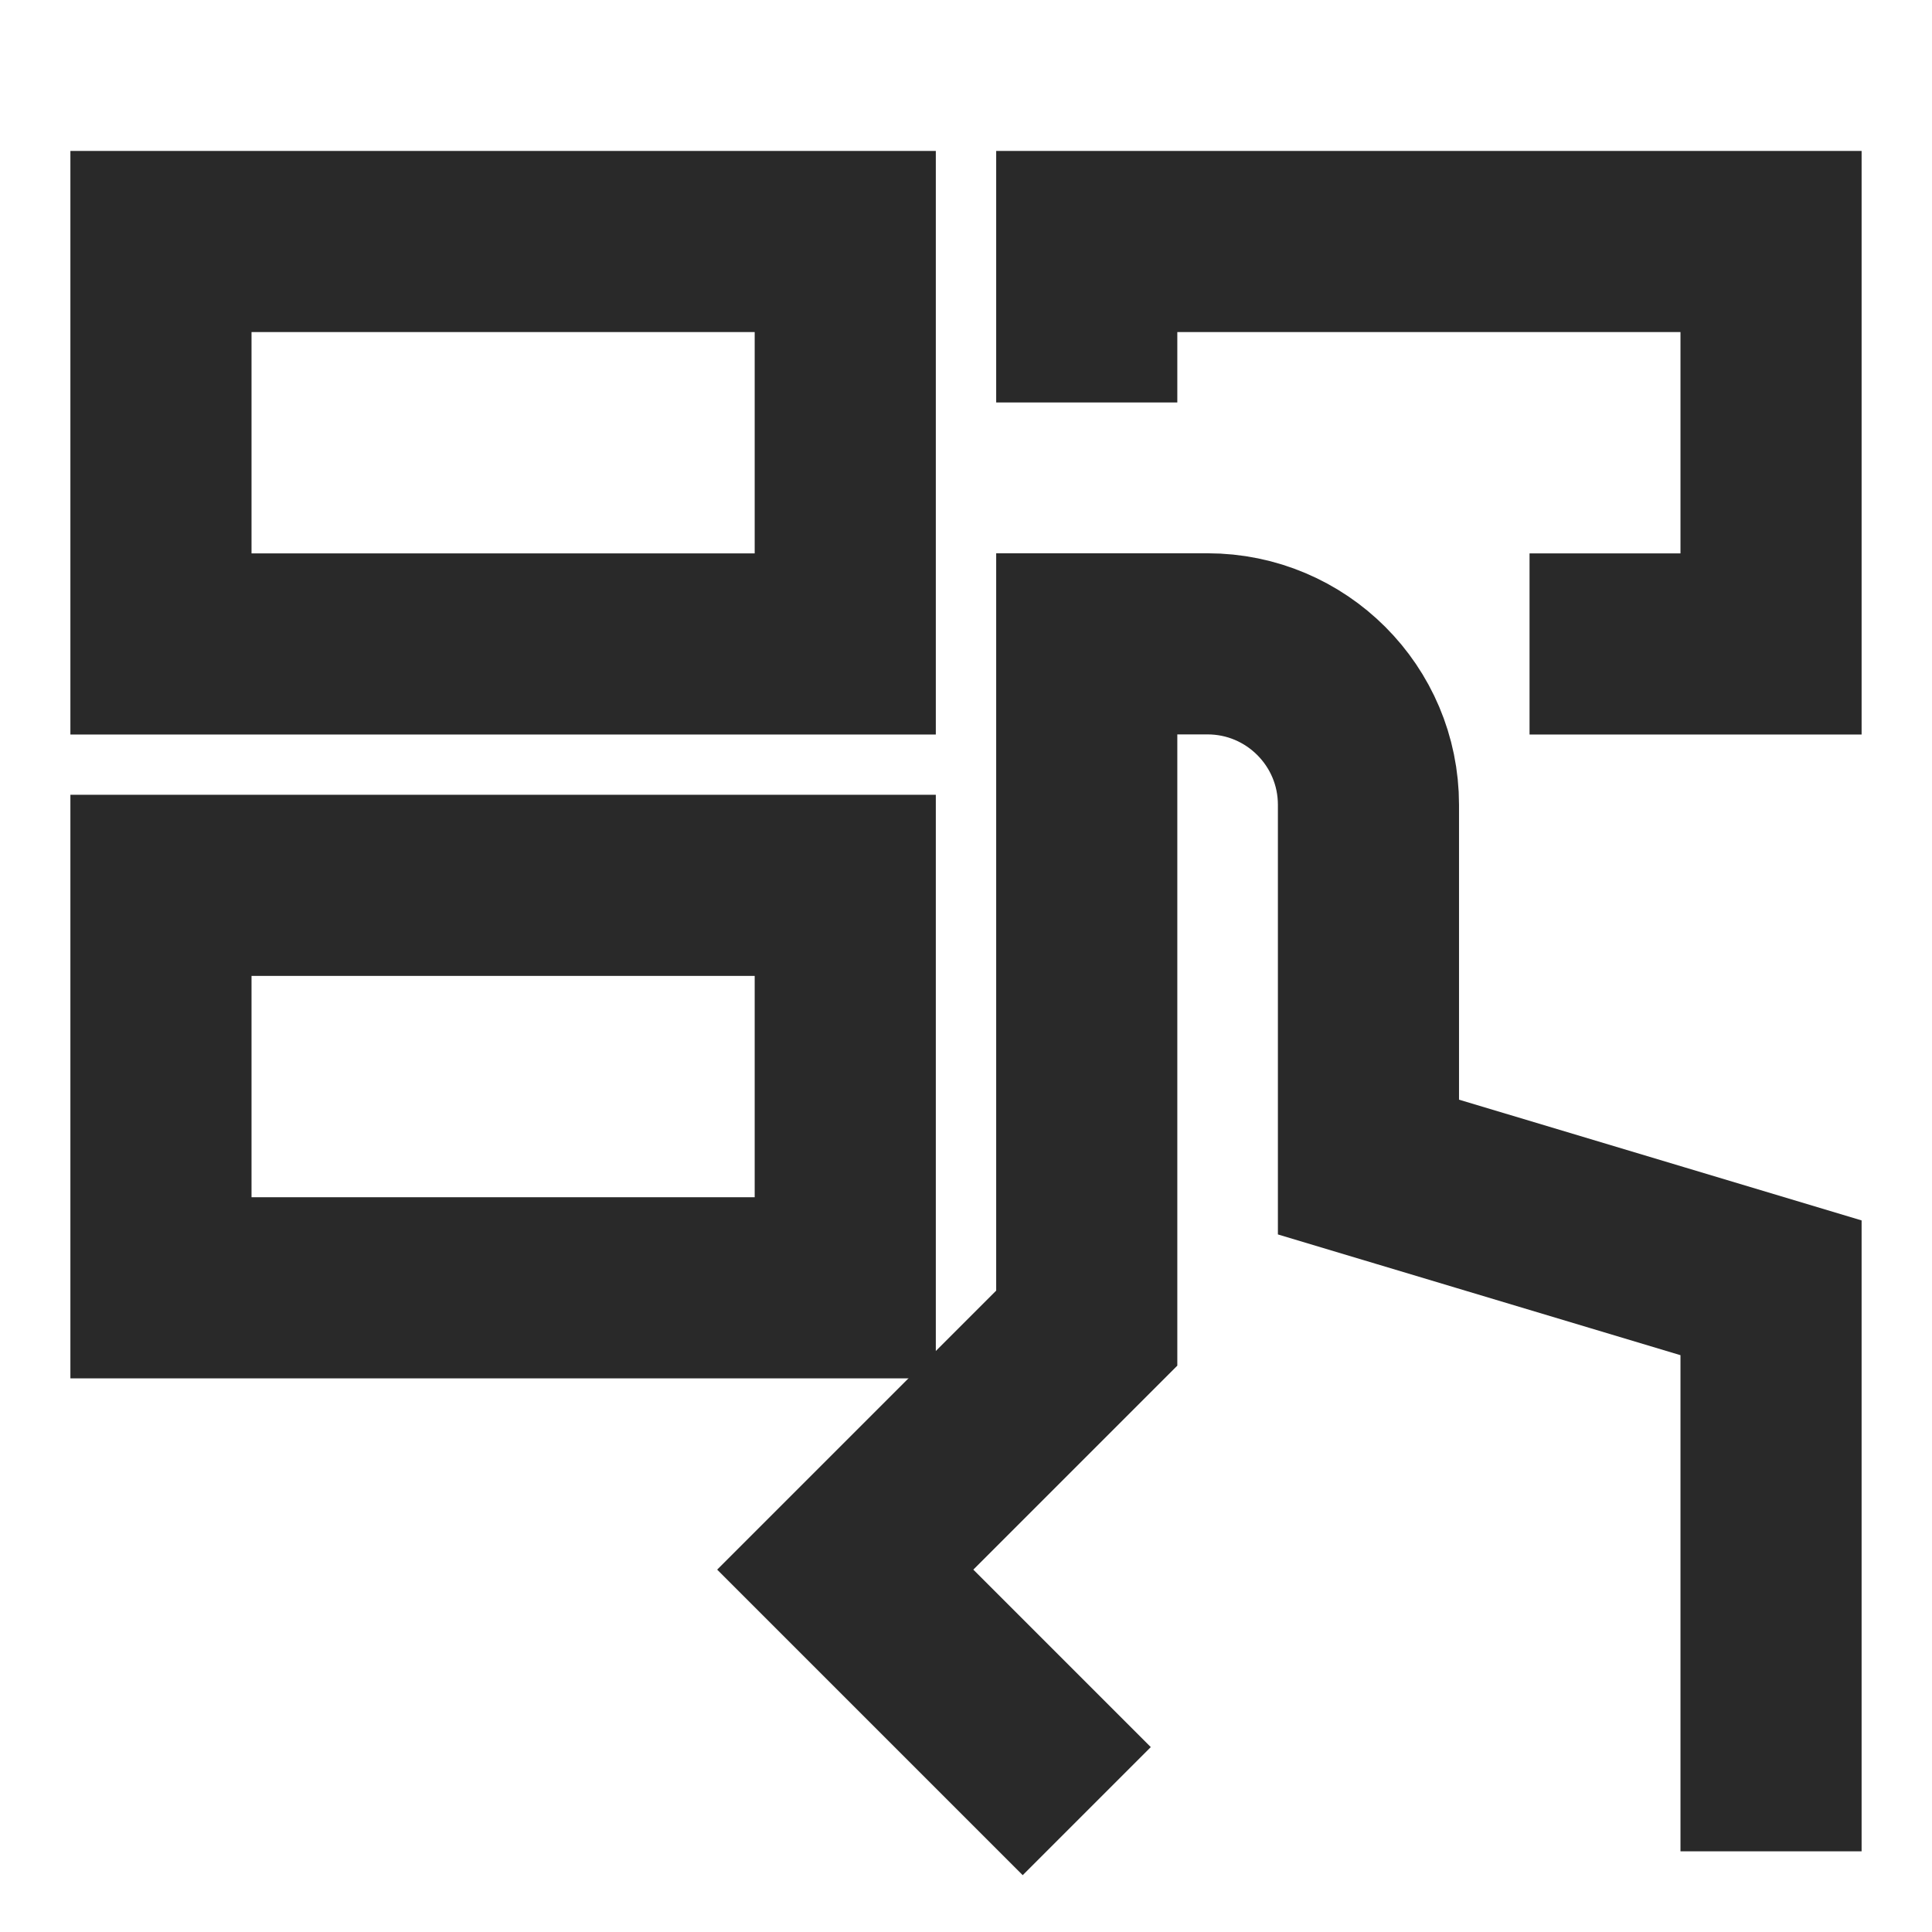
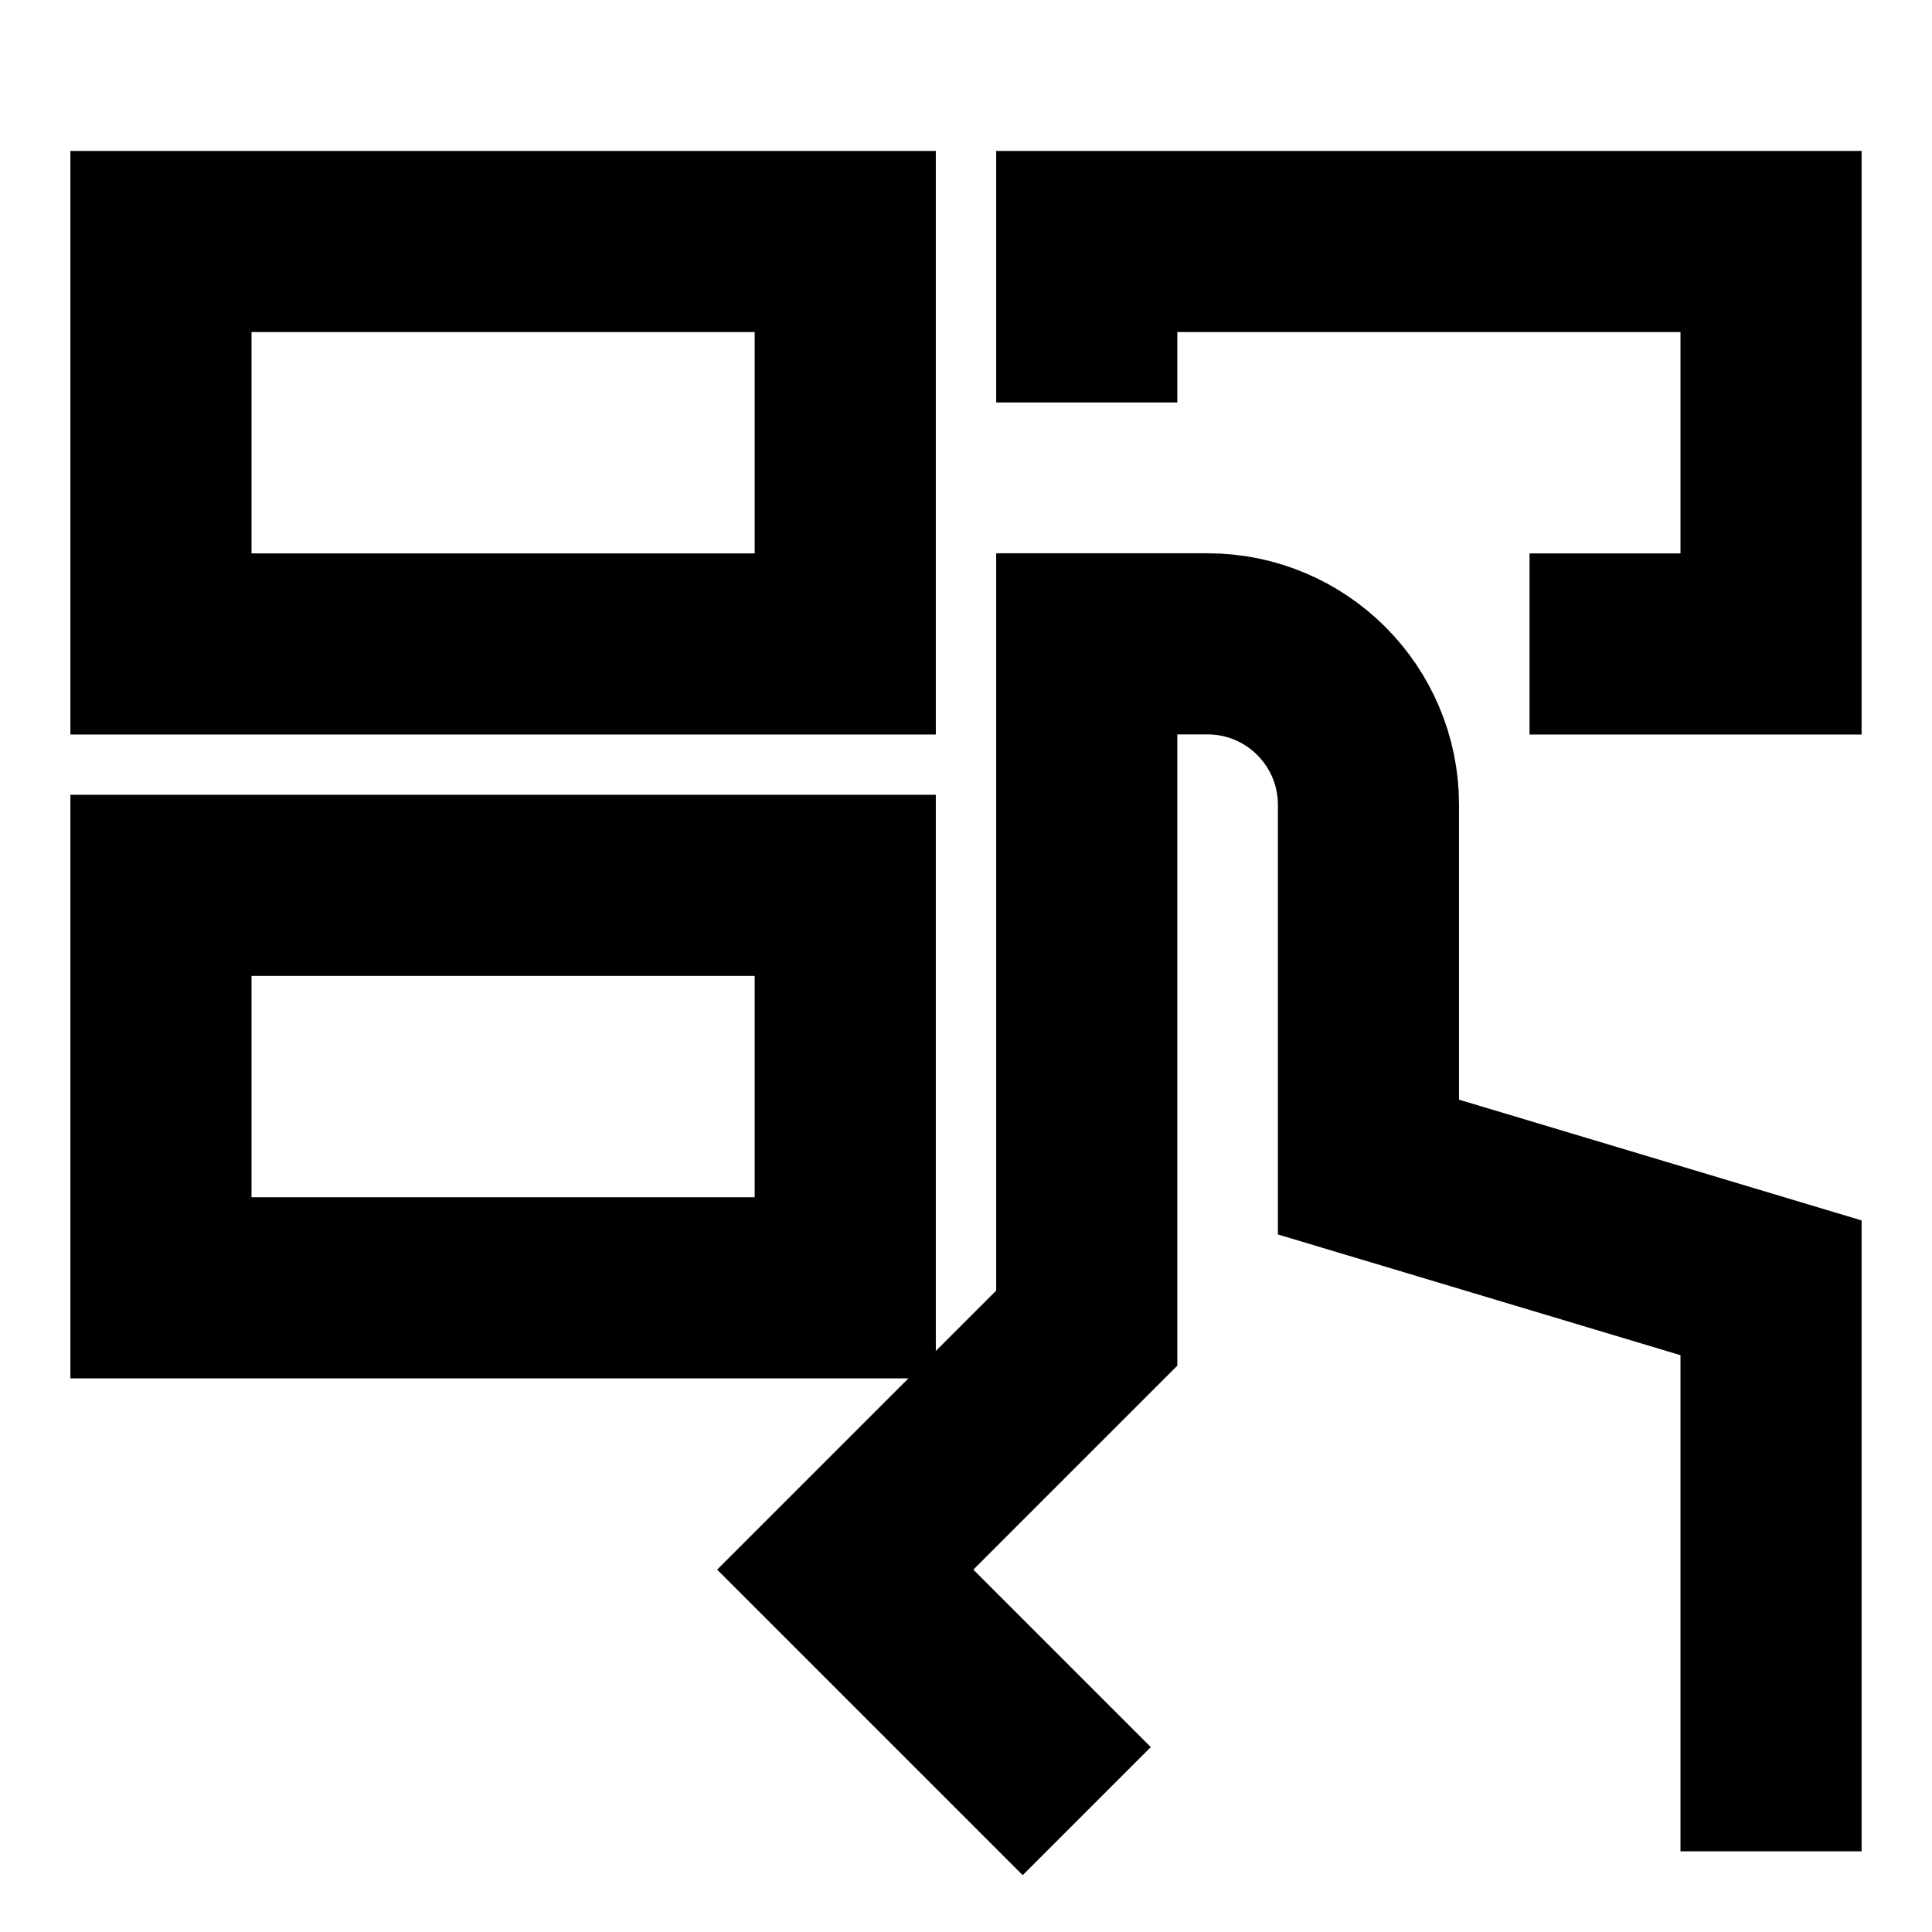
- <svg xmlns="http://www.w3.org/2000/svg" width="16" height="16" viewBox="0 0 16 16" fill="none">
-   <path d="M1.333 2H7V5.333H1.333V2Z" stroke="#292929" stroke-width="1.5" />
-   <path d="M9 3.333V2H14.667V5.333H12.667" stroke="#292929" stroke-width="1.5" />
-   <path d="M7 7.332H1.333V10.665H7V7.332Z" stroke="#292929" stroke-width="1.5" />
-   <path d="M14.667 15.332V10.665L11.333 9.665V6.665C11.333 5.929 10.736 5.332 10 5.332H9V10.999L7 12.999L9 14.999" stroke="#292929" stroke-width="1.5" />
+ <svg xmlns="http://www.w3.org/2000/svg" viewBox="0 0 16 16" fill="none">
+   <path d="M1.333 2H7V5.333H1.333V2Z" stroke="currentColor" stroke-width="1.5" />
+   <path d="M9 3.333V2H14.667V5.333H12.667" stroke="currentColor" stroke-width="1.5" />
+   <path d="M7 7.332H1.333V10.665H7V7.332Z" stroke="currentColor" stroke-width="1.5" />
+   <path d="M14.667 15.332V10.665L11.333 9.665V6.665C11.333 5.929 10.736 5.332 10 5.332H9V10.999L7 12.999L9 14.999" stroke="currentColor" stroke-width="1.5" />
</svg>
